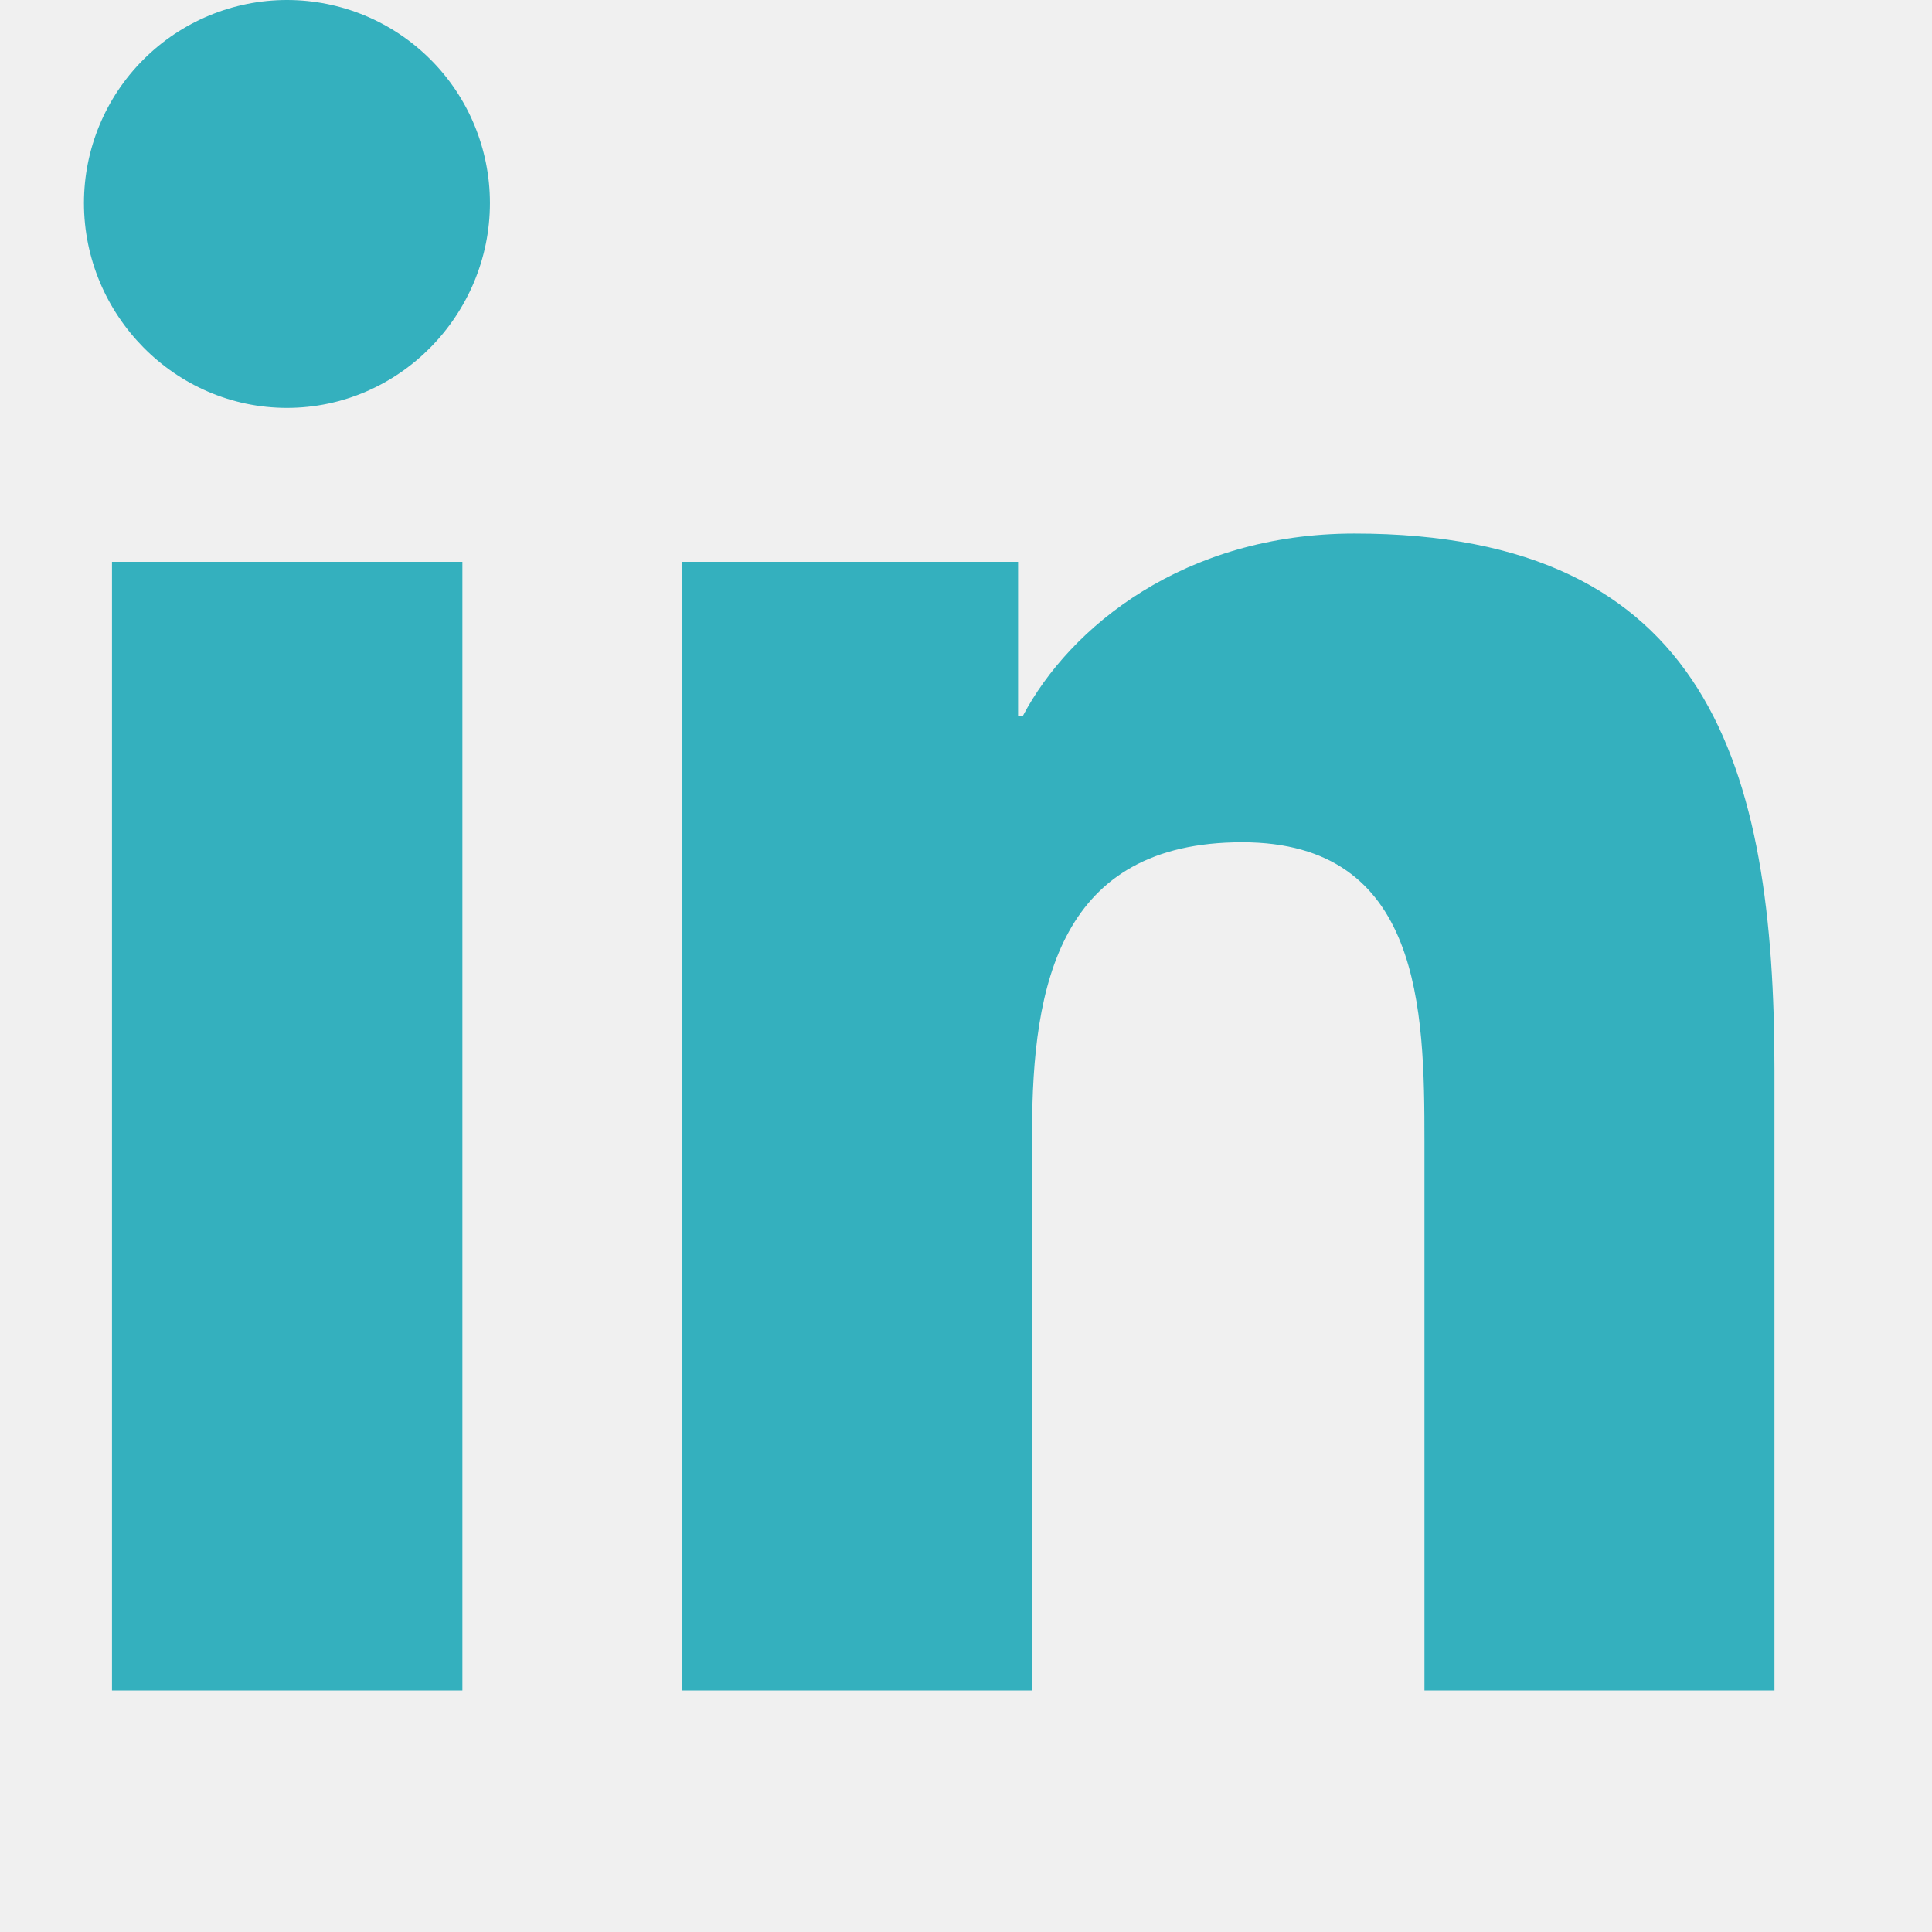
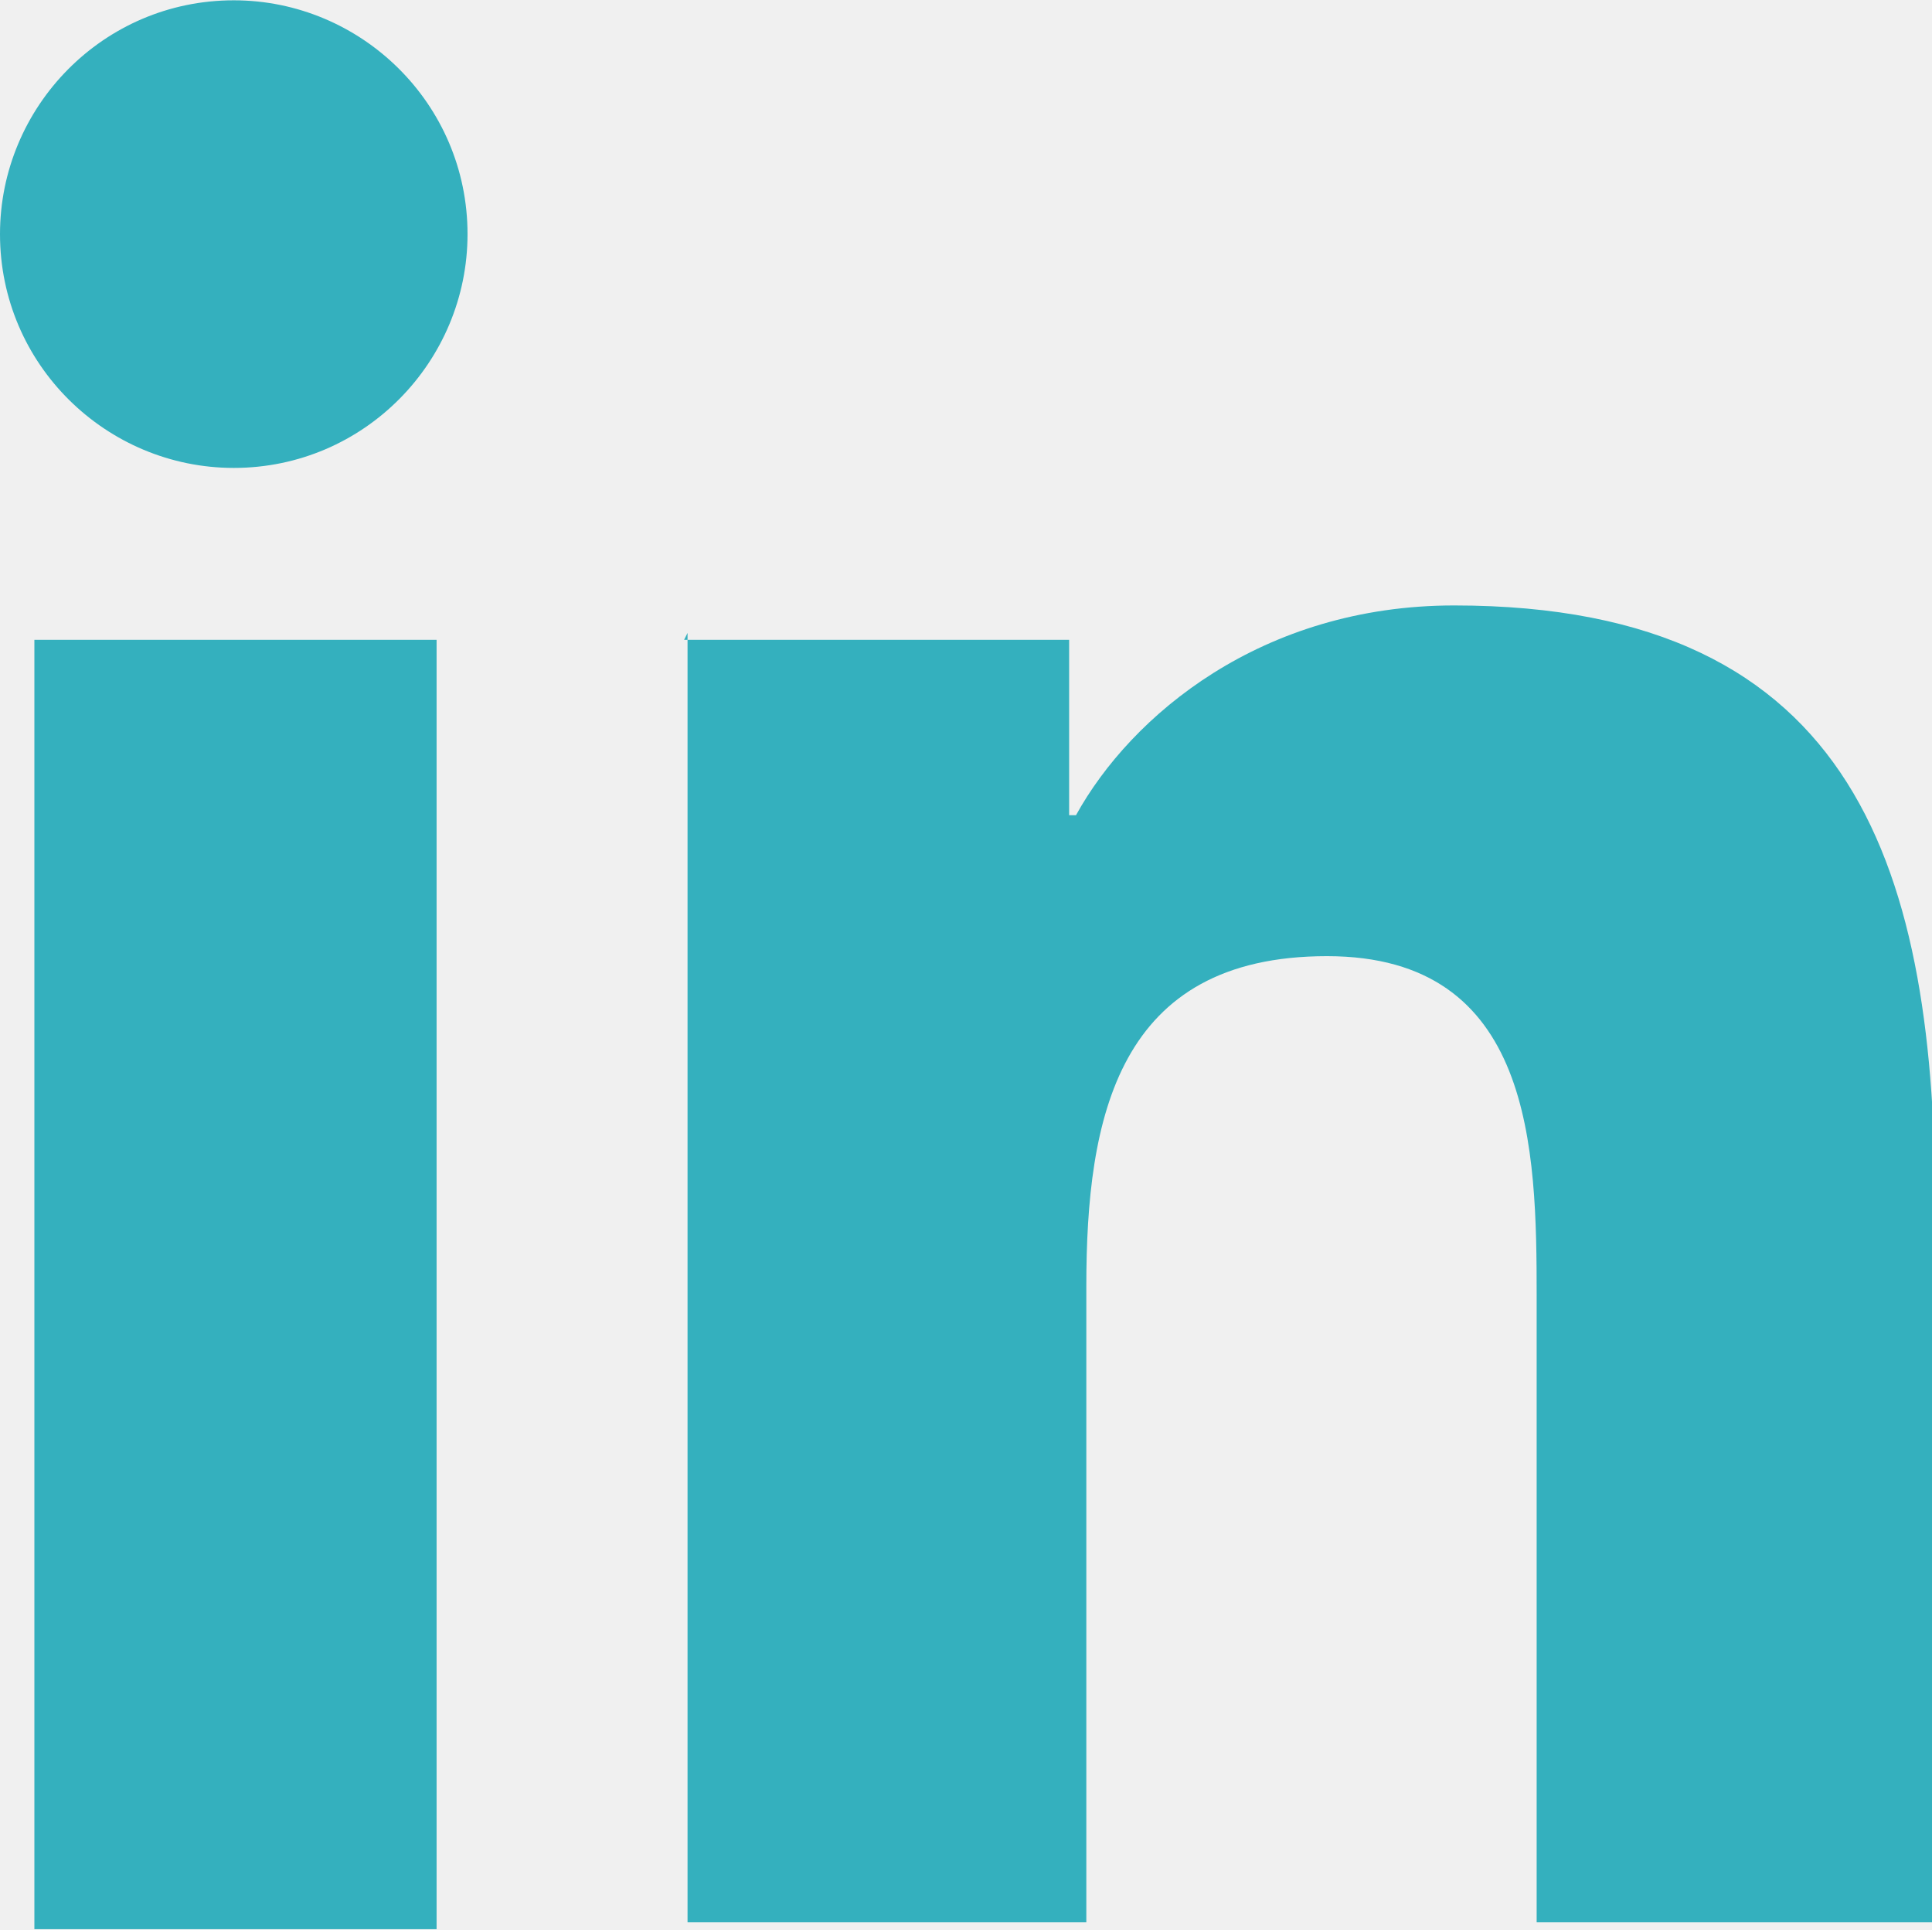
- <svg xmlns="http://www.w3.org/2000/svg" width="24" height="24" viewBox="0 0 24 24" fill="none">
-   <g clip-path="url(#clip0_59_904)">
-     <path d="M5.744 21H1.391V6.979H5.744V21ZM3.565 5.067C2.173 5.067 1.043 3.913 1.043 2.522C1.043 1.853 1.309 1.211 1.782 0.739C2.255 0.266 2.896 0 3.565 0C4.234 0 4.875 0.266 5.348 0.739C5.821 1.211 6.086 1.853 6.086 2.522C6.086 3.913 4.957 5.067 3.565 5.067ZM22.039 21H17.695V14.175C17.695 12.548 17.662 10.463 15.431 10.463C13.168 10.463 12.821 12.229 12.821 14.058V21H8.471V6.979H12.647V8.892H12.707C13.289 7.79 14.709 6.628 16.826 6.628C21.233 6.628 22.043 9.53 22.043 13.298V21H22.039Z" fill="#34B0BE" />
+ <svg xmlns="http://www.w3.org/2000/svg" xml:space="preserve" width="0.686in" height="0.685in" version="1.1" style="shape-rendering:geometricPrecision; text-rendering:geometricPrecision; image-rendering:optimizeQuality; fill-rule:evenodd; clip-rule:evenodd" viewBox="0 0 5.62 5.61">
+   <defs>
+     <style type="text/css">
+    
+     .fil0 {fill:#34B0BE;fill-rule:nonzero}
+    
+   </style>
+   </defs>
+   <g id="Capa_x0020_1">
+     <g id="_2574035279632">
+       <path class="fil0" d="M0.68 0c0.37,0 0.68,0.3 0.68,0.68 0,0.37 -0.3,0.68 -0.68,0.68 -0.37,0 -0.68,-0.3 -0.68,-0.68 0,-0.37 0.3,-0.68 0.68,-0.68zm-0.58 1.86l1.17 0 0 3.75 -1.17 0 0 -3.75z" />
+       <path class="fil0" d="M1.99 1.86l1.12 0 0 0.51 0.02 0c0.16,-0.29 0.54,-0.61 1.1,-0.61 1.18,0 1.4,0.78 1.4,1.78l0 2.05 -1.16 0 0 -1.82c0,-0.43 -0.01,-0.99 -0.61,-0.99 -0.61,0 -0.7,0.47 -0.7,0.96l0 1.85 -1.16 0 0 -3.75z" />
+     </g>
  </g>
-   <defs>
-     <clipPath id="clip0_59_904">
-       <rect width="24" height="24" fill="white" />
-     </clipPath>
-   </defs>
</svg>
